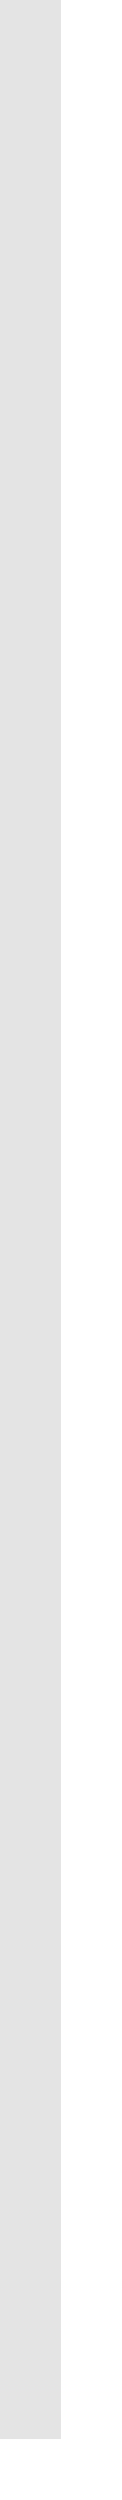
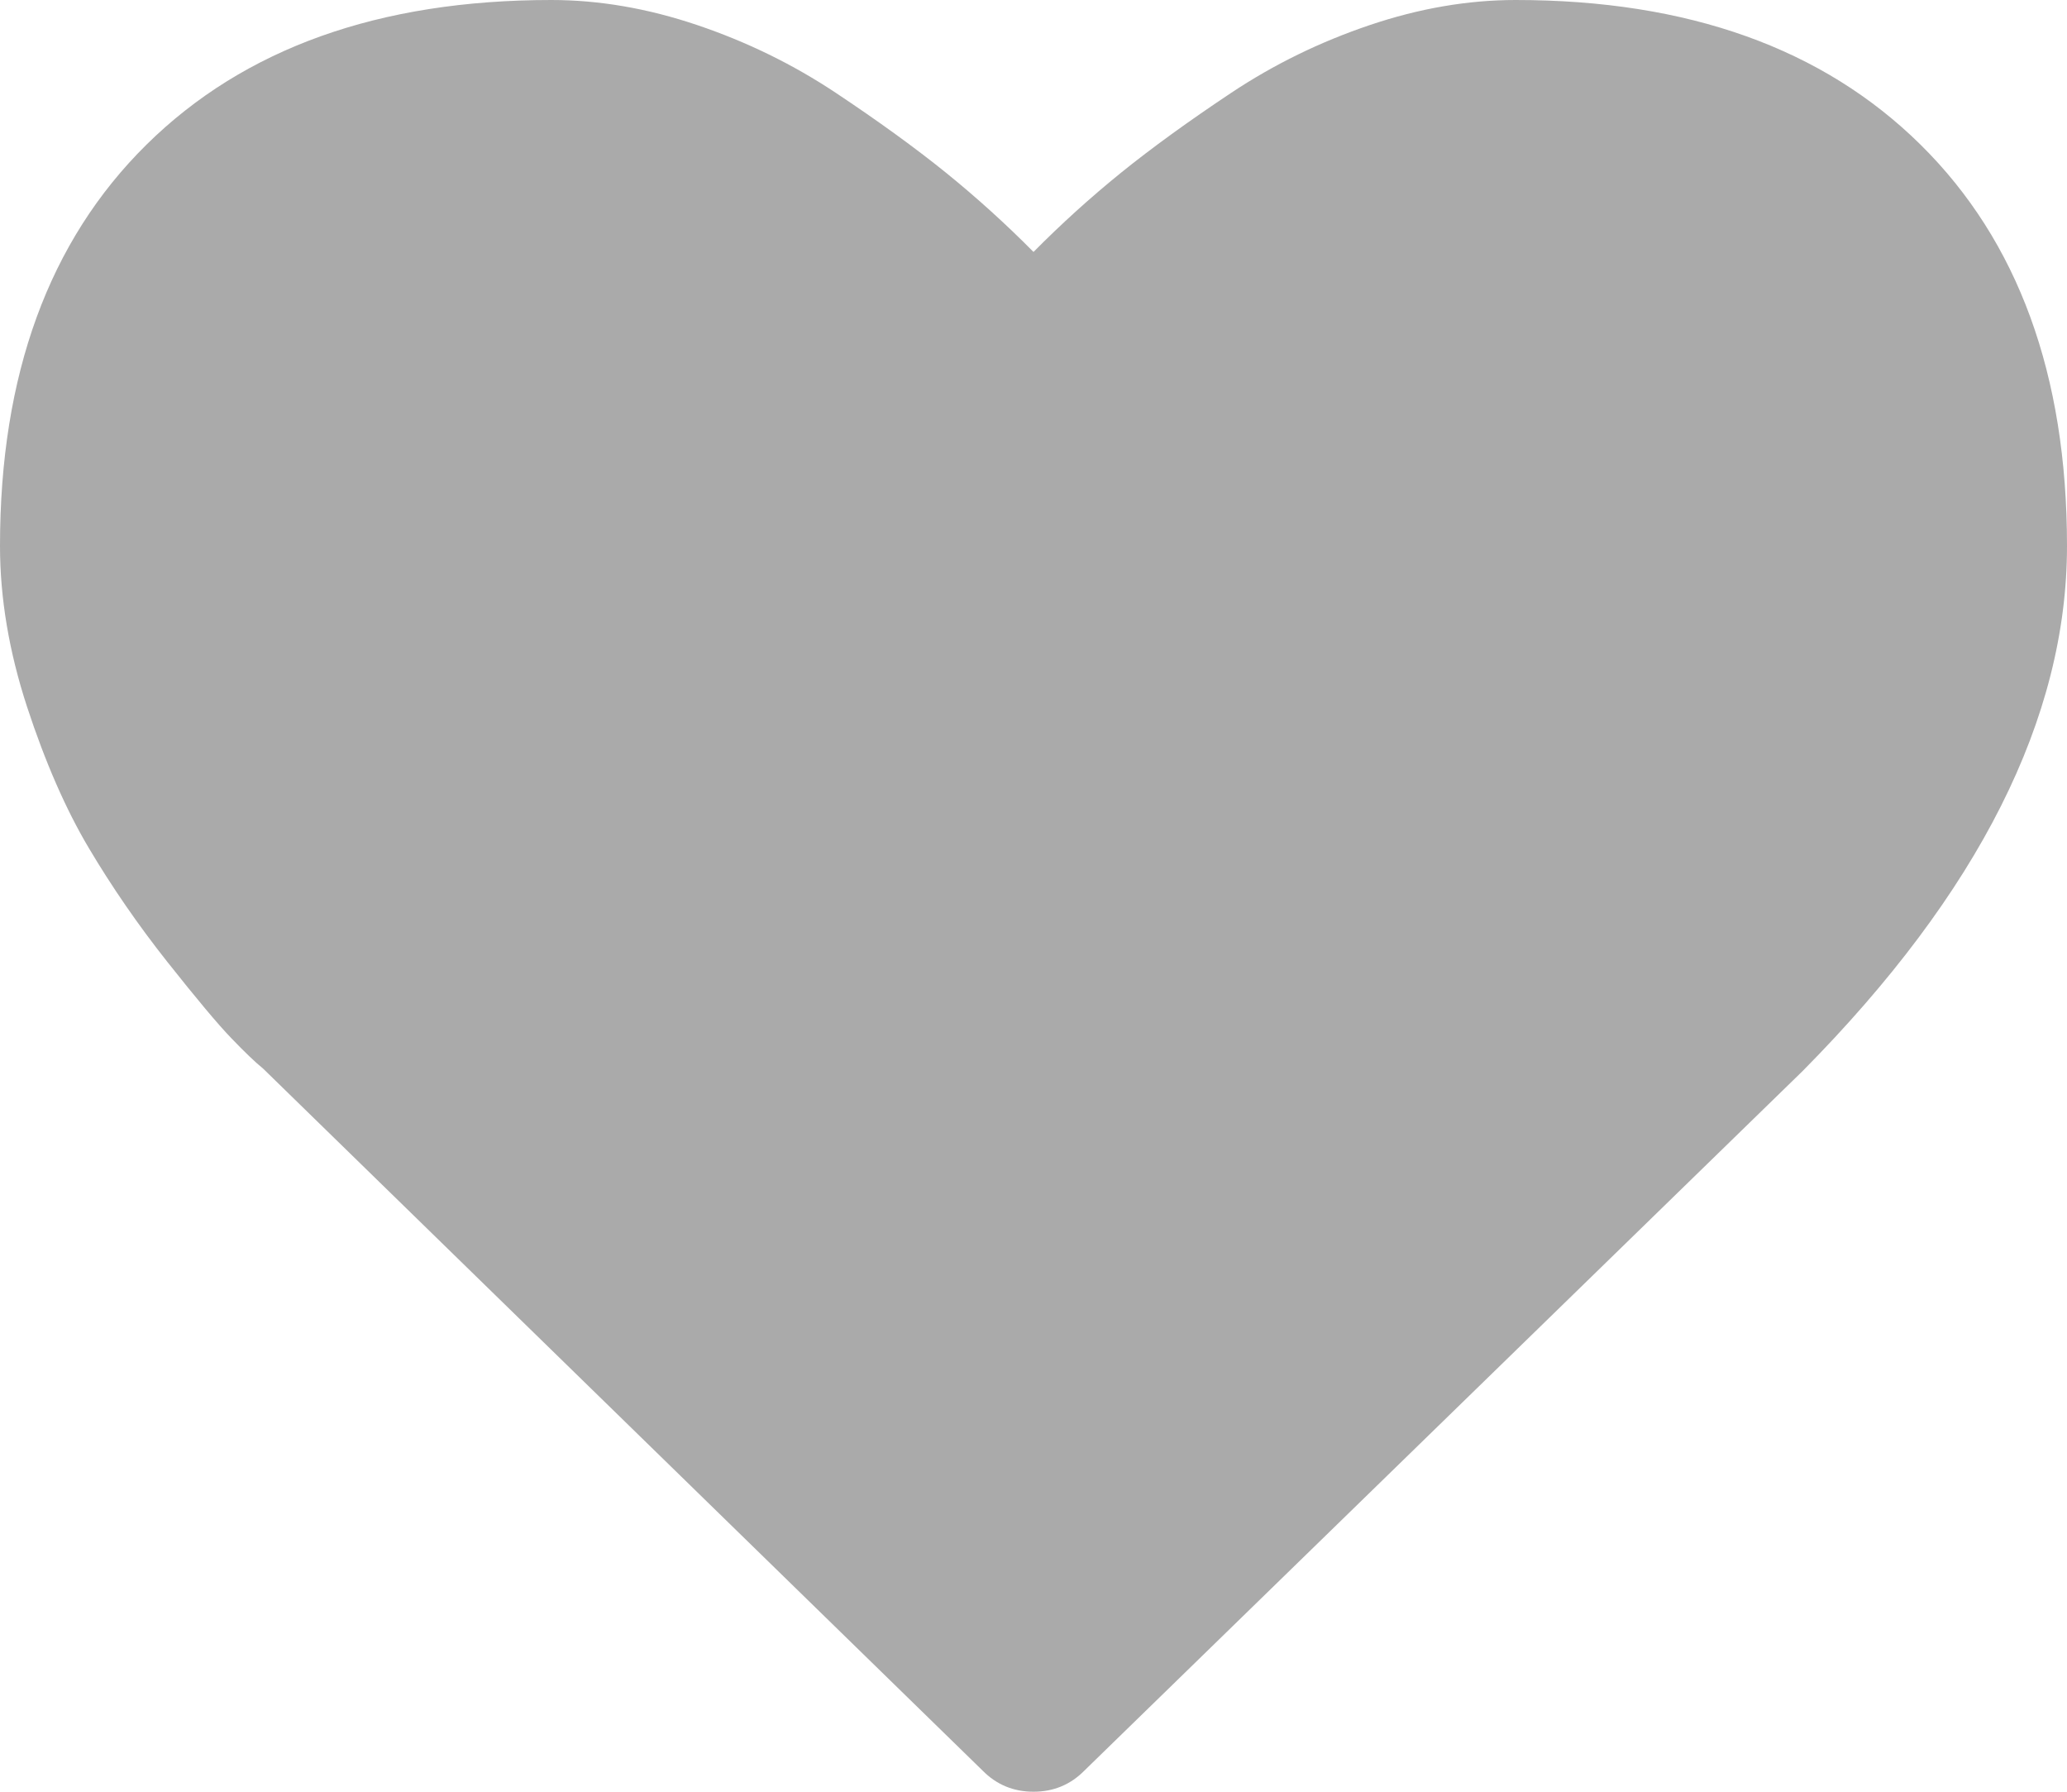
- <svg xmlns="http://www.w3.org/2000/svg" version="1.1" width="2px" height="41px">
-   <g transform="matrix(1 0 0 1 -91 -69 )">
-     <path d="M 91.5 69  L 91.5 109  " stroke-width="1" stroke="#e4e4e4" fill="none" />
+ <svg xmlns="http://www.w3.org/2000/svg" version="1.1" width="30px" height="26px">
+   <g transform="matrix(1 0 0 1 -40 -111 )">
+     <path d="M 15.737 25.695  C 15.536 25.898  15.29 26  15 26  C 14.71 26  14.464 25.898  14.263 25.695  L 3.817 15.505  C 3.705 15.415  3.552 15.268  3.357 15.065  C 3.161 14.862  2.852 14.492  2.427 13.956  C 2.003 13.42  1.624 12.87  1.289 12.306  C 0.954 11.742  0.656 11.059  0.393 10.258  C 0.131 9.457  0 8.678  0 7.922  C 0 5.439  0.709 3.498  2.126 2.099  C 3.544 0.7  5.502 0  8.002 0  C 8.694 0  9.4 0.121  10.12 0.364  C 10.84 0.607  11.509 0.934  12.129 1.346  C 12.748 1.758  13.281 2.144  13.728 2.505  C 14.174 2.866  14.598 3.25  15 3.656  C 15.402 3.25  15.826 2.866  16.272 2.505  C 16.719 2.144  17.252 1.758  17.871 1.346  C 18.491 0.934  19.16 0.607  19.88 0.364  C 20.6 0.121  21.306 0  21.998 0  C 24.498 0  26.456 0.7  27.874 2.099  C 29.291 3.498  30 5.439  30 7.922  C 30 10.416  28.722 12.955  26.166 15.539  L 15.737 25.695  Z " fill-rule="nonzero" fill="#aaaaaa" stroke="none" transform="matrix(1 0 0 1 40 111 )" />
  </g>
</svg>
